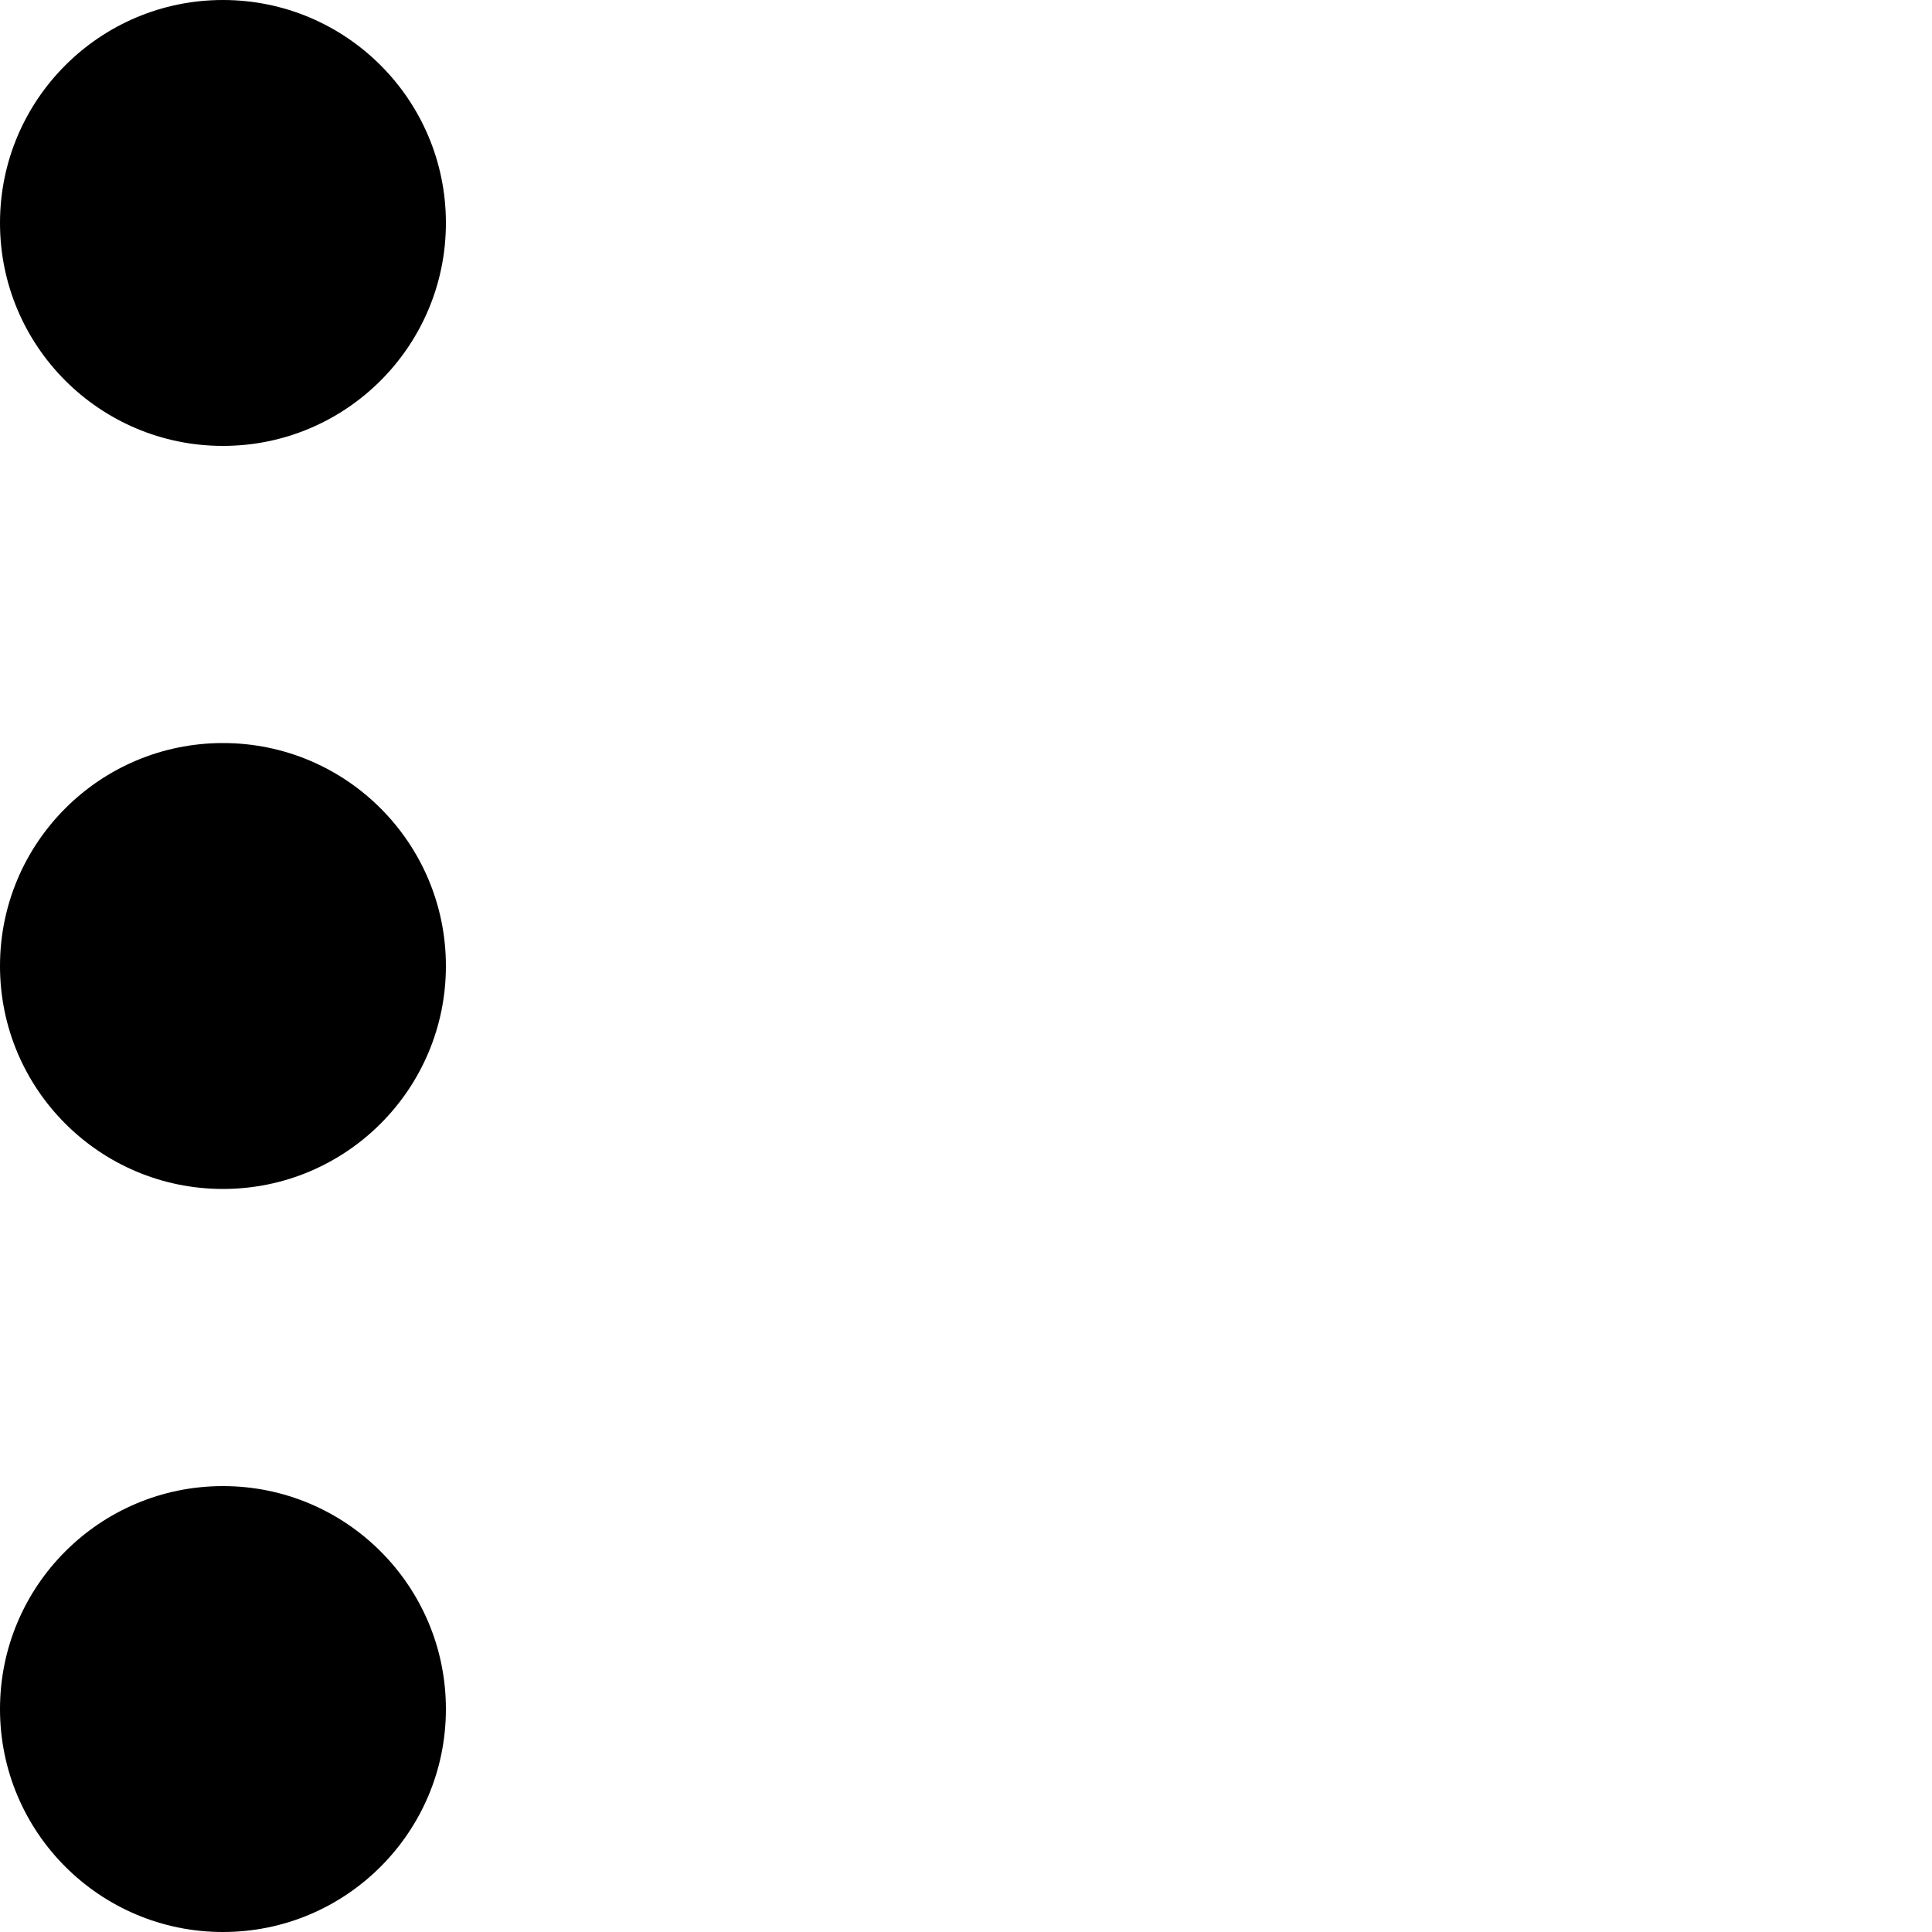
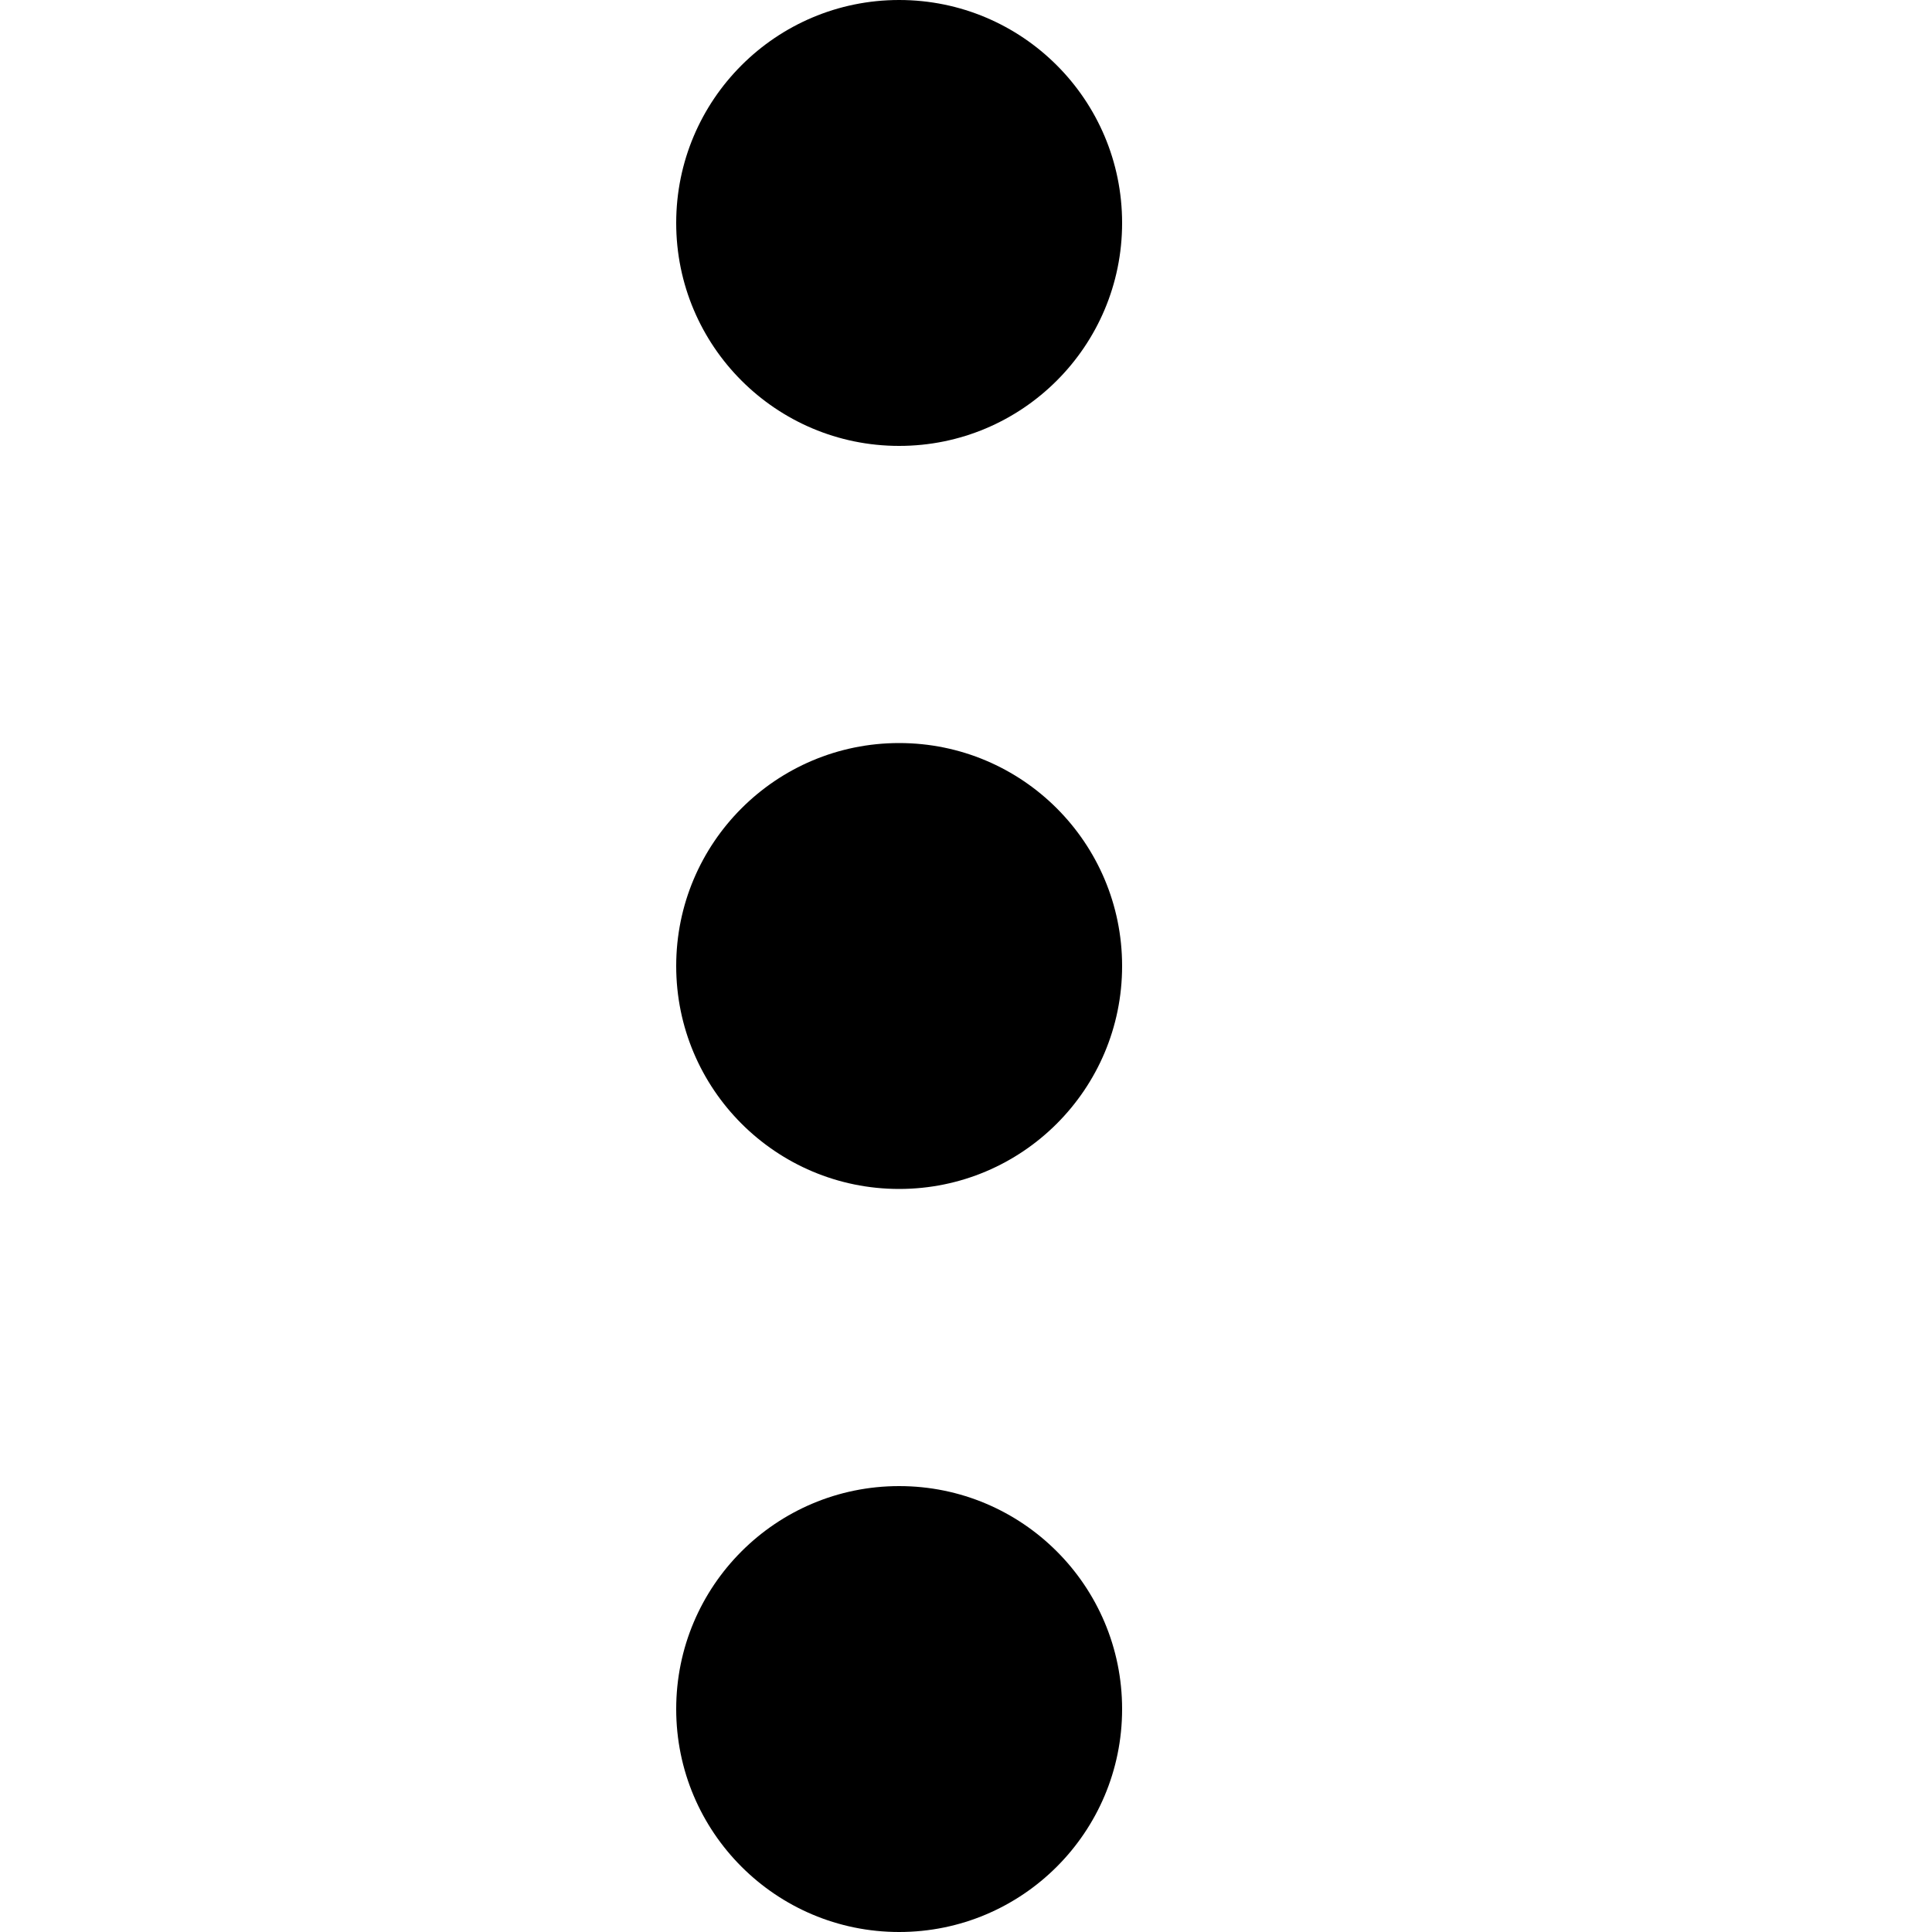
- <svg xmlns="http://www.w3.org/2000/svg" viewBox="0 0 20 20" width="20" height="20">
+ <svg xmlns="http://www.w3.org/2000/svg" viewBox="-2 0 10 20" width="20" height="20">
  <g fill="currentColor" fill-rule="evenodd">
    <circle cx="2.308" cy="2.308" r="2.308" />
    <circle cx="2.308" cy="10" r="2.308" />
    <circle cx="2.308" cy="17.692" r="2.308" />
  </g>
</svg>
